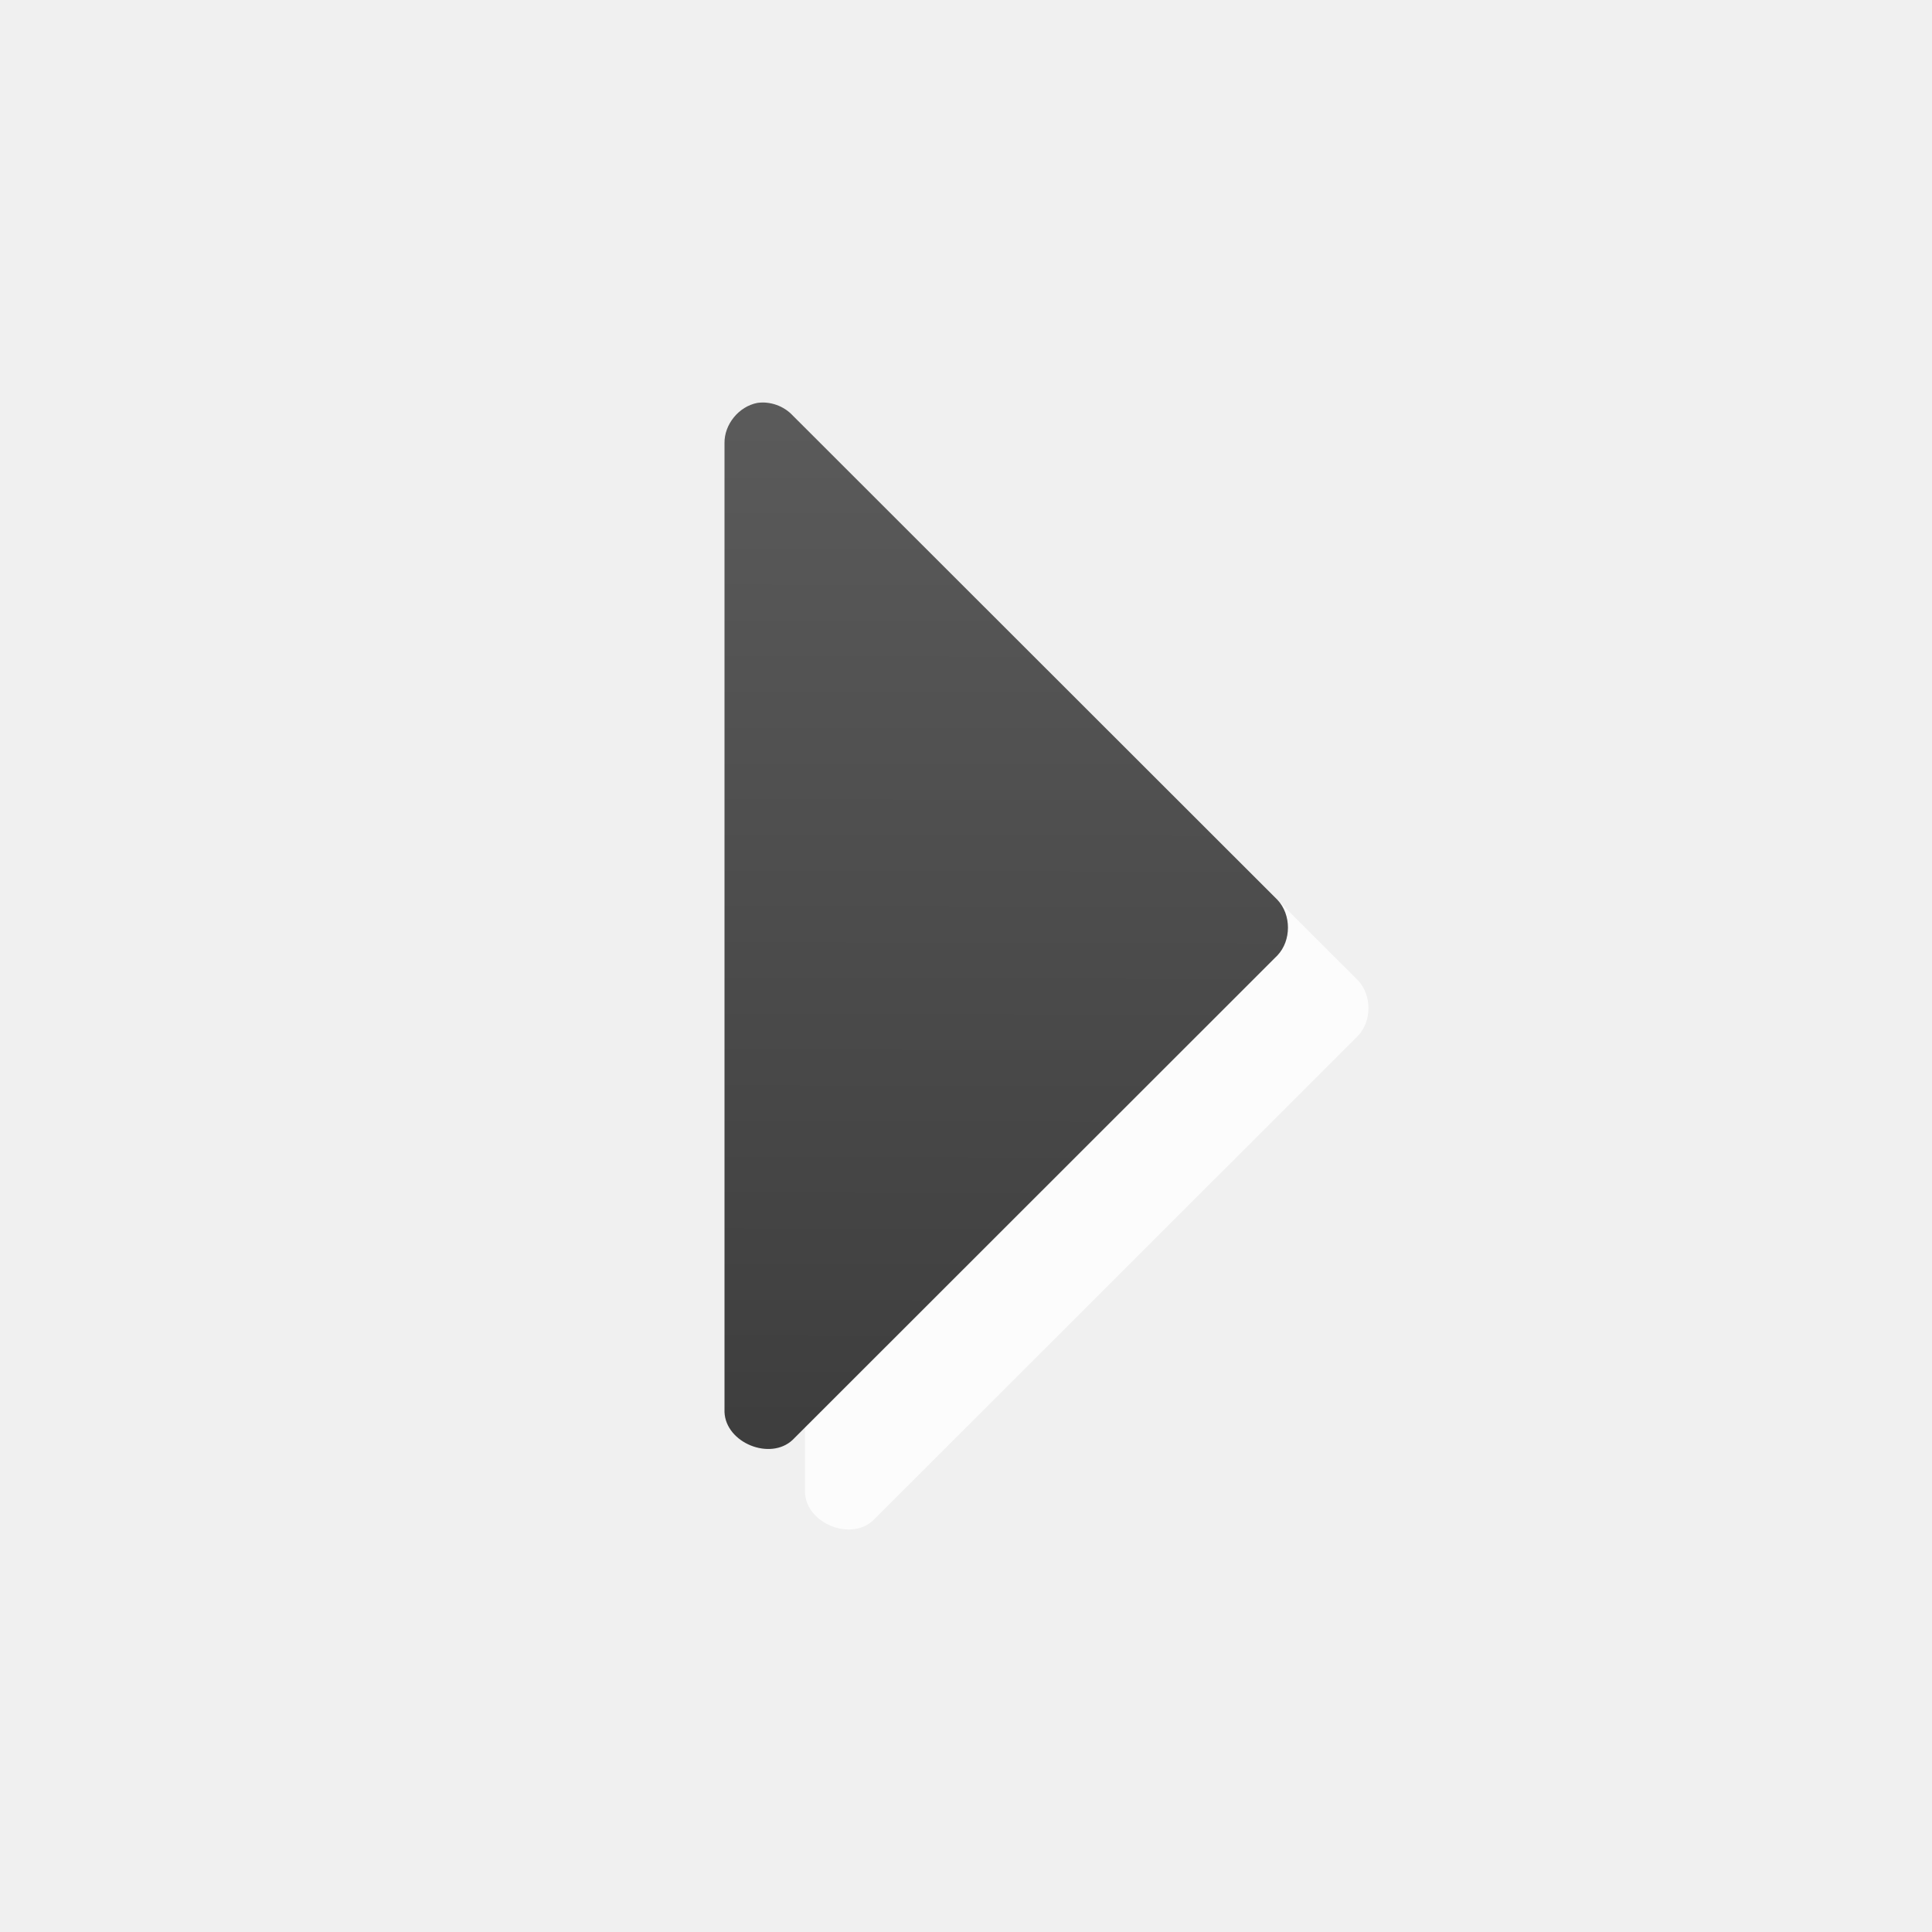
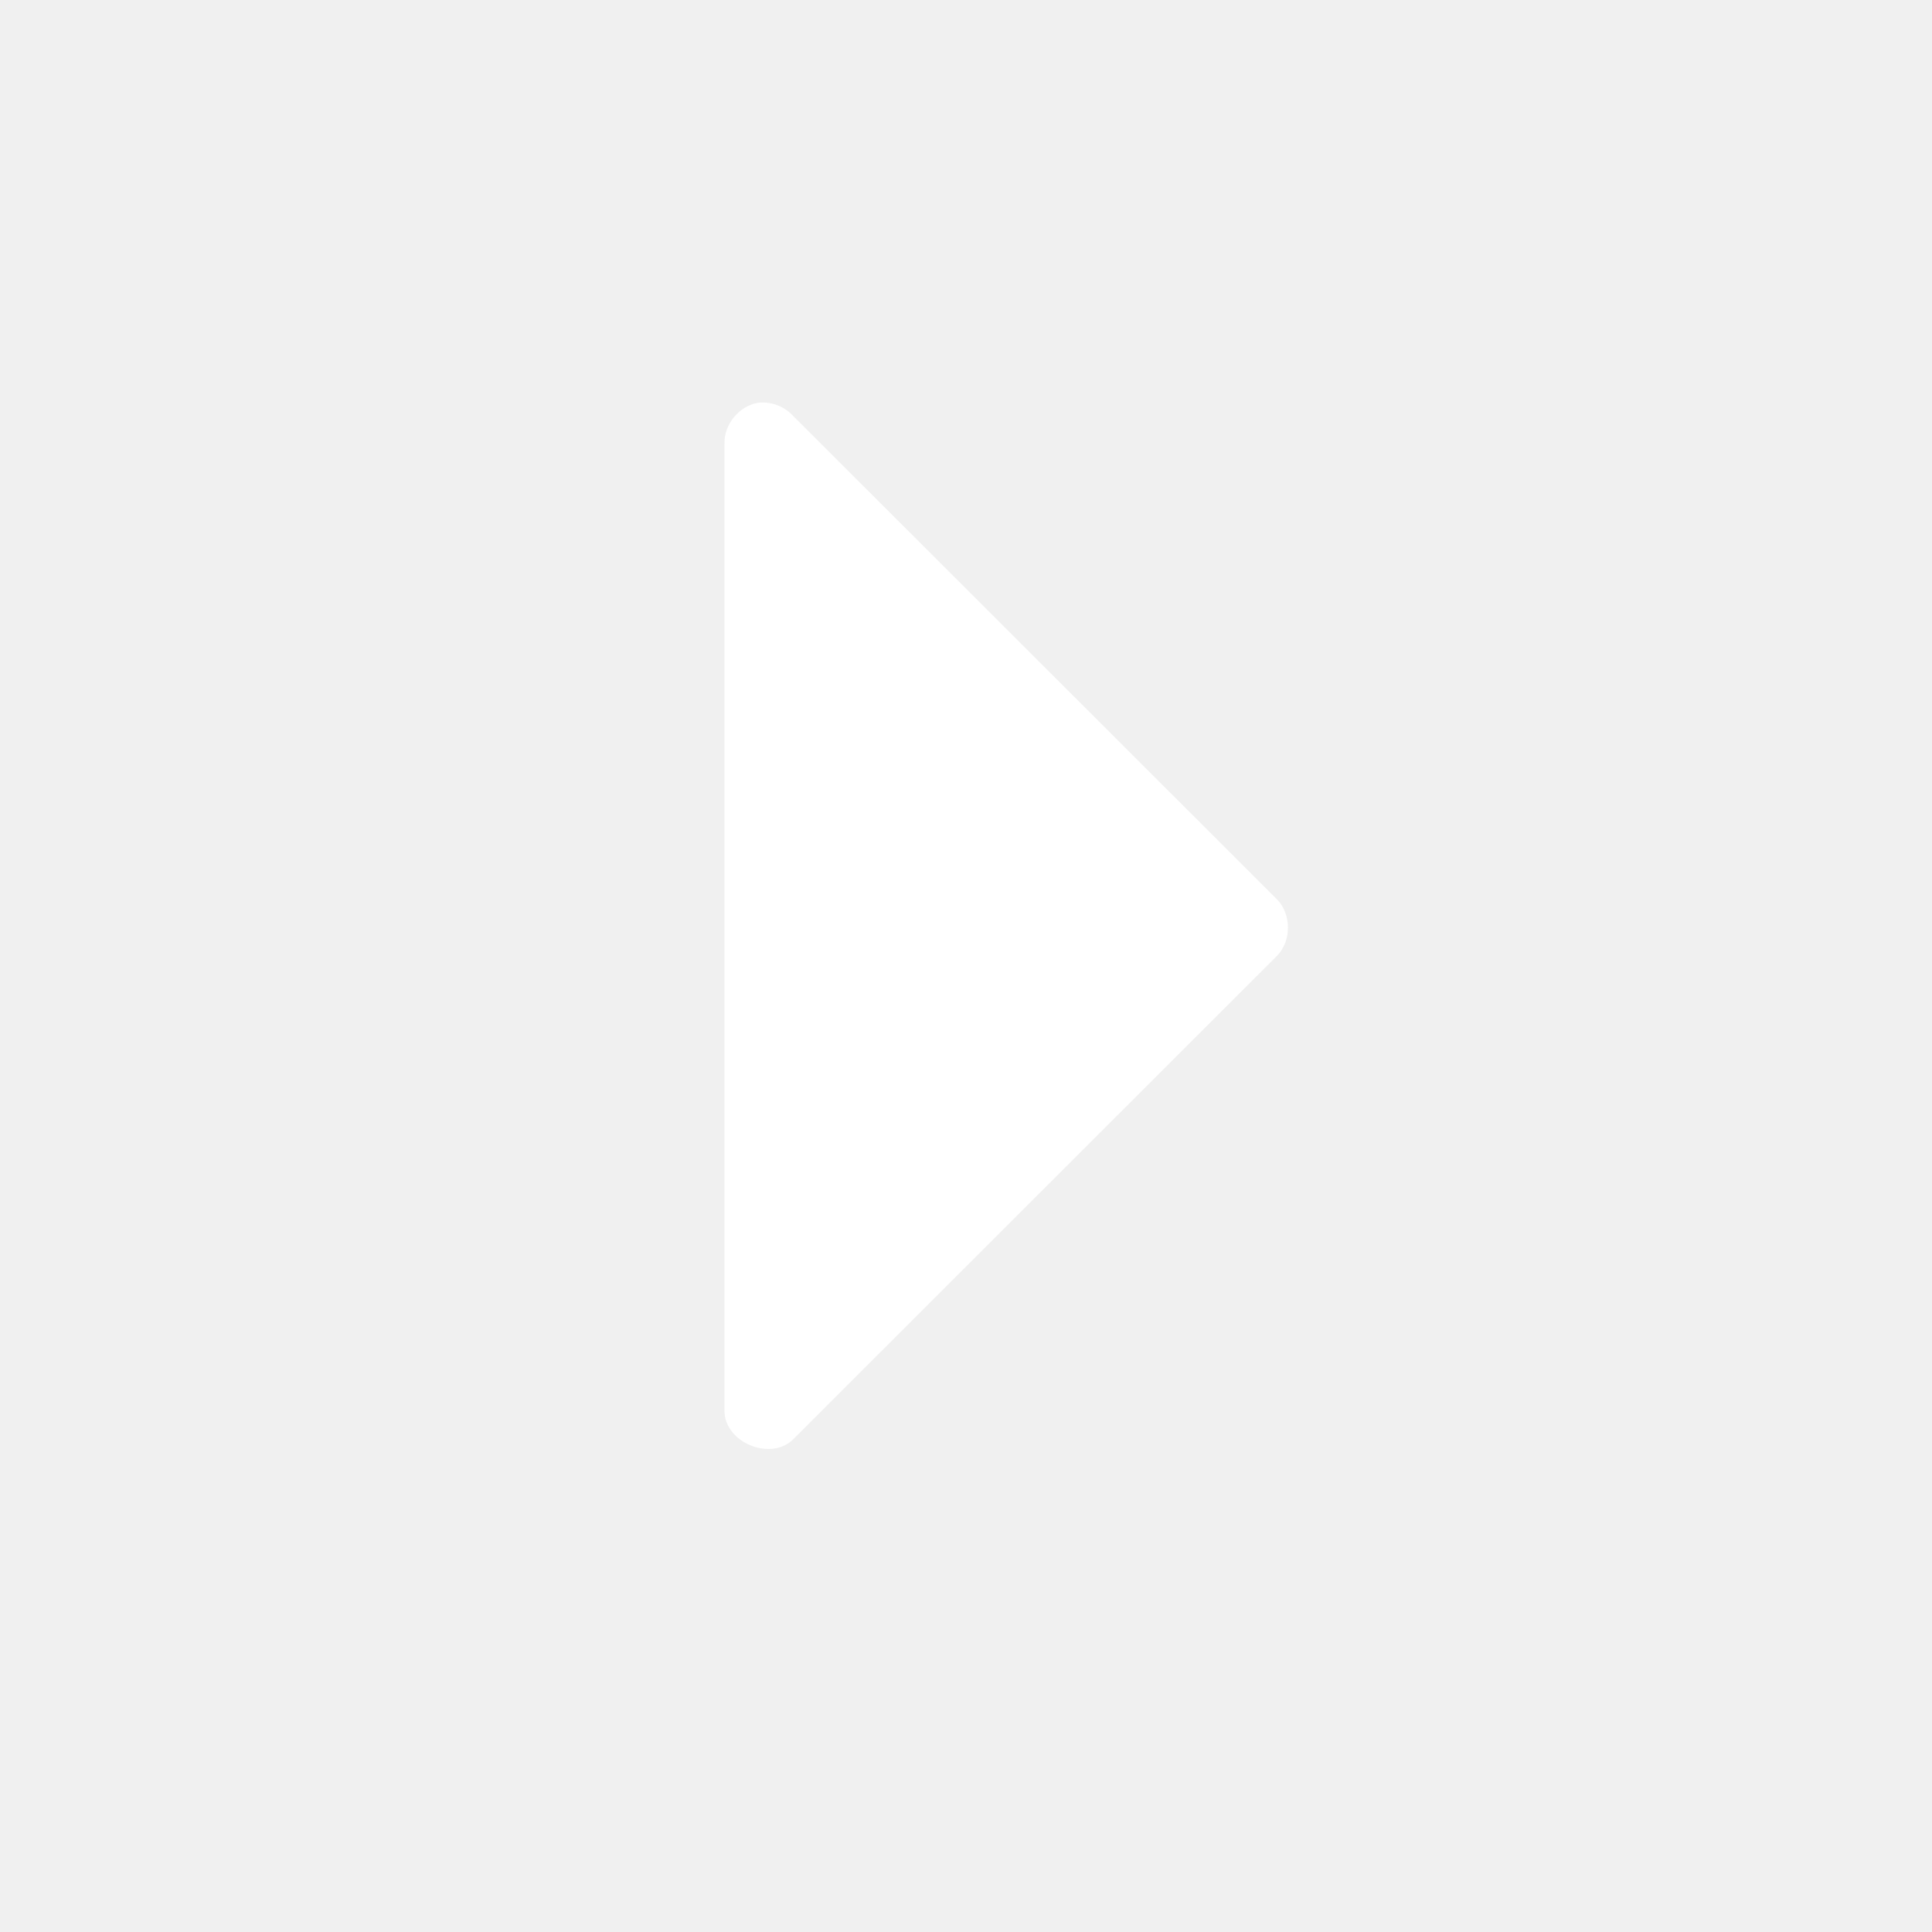
<svg xmlns="http://www.w3.org/2000/svg" xmlns:xlink="http://www.w3.org/1999/xlink" width="24" height="24" id="svg2985" version="1.1">
  <defs id="defs2987">
    <linearGradient id="linearGradient3764">
      <stop style="stop-color:#3b3b3b;stop-opacity:1;" offset="0" id="stop3766" />
      <stop style="stop-color:#5d5d5d;stop-opacity:1;" offset="1" id="stop3768" />
    </linearGradient>
    <linearGradient xlink:href="#linearGradient3764" id="linearGradient3770" x1="8.322" y1="10.987" x2="8.674" y2="-4.068" gradientUnits="userSpaceOnUse" />
    <linearGradient xlink:href="#linearGradient3764" id="linearGradient3778" x1="8.322" y1="10.987" x2="8.674" y2="-4.068" gradientUnits="userSpaceOnUse" />
    <linearGradient xlink:href="#linearGradient3764" id="linearGradient3782" gradientUnits="userSpaceOnUse" x1="8.322" y1="10.987" x2="8.674" y2="-4.068" gradientTransform="translate(0,-20)" />
    <linearGradient xlink:href="#linearGradient3764" id="linearGradient3784" gradientUnits="userSpaceOnUse" x1="8.322" y1="10.987" x2="8.674" y2="-4.068" gradientTransform="translate(0,-20)" />
-     <linearGradient xlink:href="#linearGradient3764" id="linearGradient3790" gradientUnits="userSpaceOnUse" x1="8.322" y1="10.987" x2="8.352" y2="-4.068" gradientTransform="matrix(1.003715,0,0,1.002919,0.9702795,0.01341199)" />
  </defs>
  <g id="layer1" transform="translate(0,8)">
-     <path id="path3792" d="M 10.408,-1.995 C 10.178,-1.951 9.996,-1.728 10,-1.494 l 0,12.035 c 0.015,0.383 0.569,0.608 0.847,0.345 l 6.022,-6.018 c 0.174,-0.184 0.174,-0.505 0,-0.69 l -6.022,-6.018 C 10.737,-1.957 10.568,-2.018 10.408,-1.995 z" style="font-size:medium;font-style:normal;font-variant:normal;font-weight:normal;font-stretch:normal;text-indent:0;text-align:start;text-decoration:none;line-height:normal;letter-spacing:normal;word-spacing:normal;text-transform:none;direction:ltr;block-progression:tb;writing-mode:lr-tb;text-anchor:start;baseline-shift:baseline;color:#000000;fill:#ffffff;fill-opacity:0.795;fill-rule:nonzero;stroke:none;stroke-width:1;marker:none;visibility:visible;display:inline;overflow:visible;enable-background:accumulate;font-family:Sans;-inkscape-font-specification:Sans" />
-     <path style="font-size:medium;font-style:normal;font-variant:normal;font-weight:normal;font-stretch:normal;text-indent:0;text-align:start;text-decoration:none;line-height:normal;letter-spacing:normal;word-spacing:normal;text-transform:none;direction:ltr;block-progression:tb;writing-mode:lr-tb;text-anchor:start;baseline-shift:baseline;color:#000000;fill:url(#linearGradient3790);fill-opacity:1;fill-rule:nonzero;stroke:none;stroke-width:1;marker:none;visibility:visible;display:inline;overflow:visible;enable-background:accumulate;font-family:Sans;-inkscape-font-specification:Sans" d="M 9.408,-2.995 C 9.178,-2.951 8.996,-2.728 9,-2.494 l 0,12.035 c 0.015,0.383 0.569,0.608 0.847,0.345 L 15.869,3.868 c 0.174,-0.184 0.174,-0.505 0,-0.69 L 9.847,-2.839 C 9.737,-2.957 9.568,-3.018 9.408,-2.995 z" id="rect2993" />
+     <path style="font-size:medium;font-style:normal;font-variant:normal;font-weight:normal;font-stretch:normal;text-indent:0;text-align:start;text-decoration:none;line-height:normal;letter-spacing:normal;word-spacing:normal;text-transform:none;direction:ltr;block-progression:tb;writing-mode:lr-tb;text-anchor:start;baseline-shift:baseline;color:#000000;fill:#ffffff;fill-opacity:1;fill-rule:nonzero;stroke:none;stroke-width:1;marker:none;visibility:visible;display:inline;overflow:visible;enable-background:accumulate;font-family:Sans;-inkscape-font-specification:Sans" d="M 9.408,-2.995 C 9.178,-2.951 8.996,-2.728 9,-2.494 l 0,12.035 c 0.015,0.383 0.569,0.608 0.847,0.345 L 15.869,3.868 c 0.174,-0.184 0.174,-0.505 0,-0.69 L 9.847,-2.839 C 9.737,-2.957 9.568,-3.018 9.408,-2.995 z" id="rect2993" />
  </g>
</svg>
